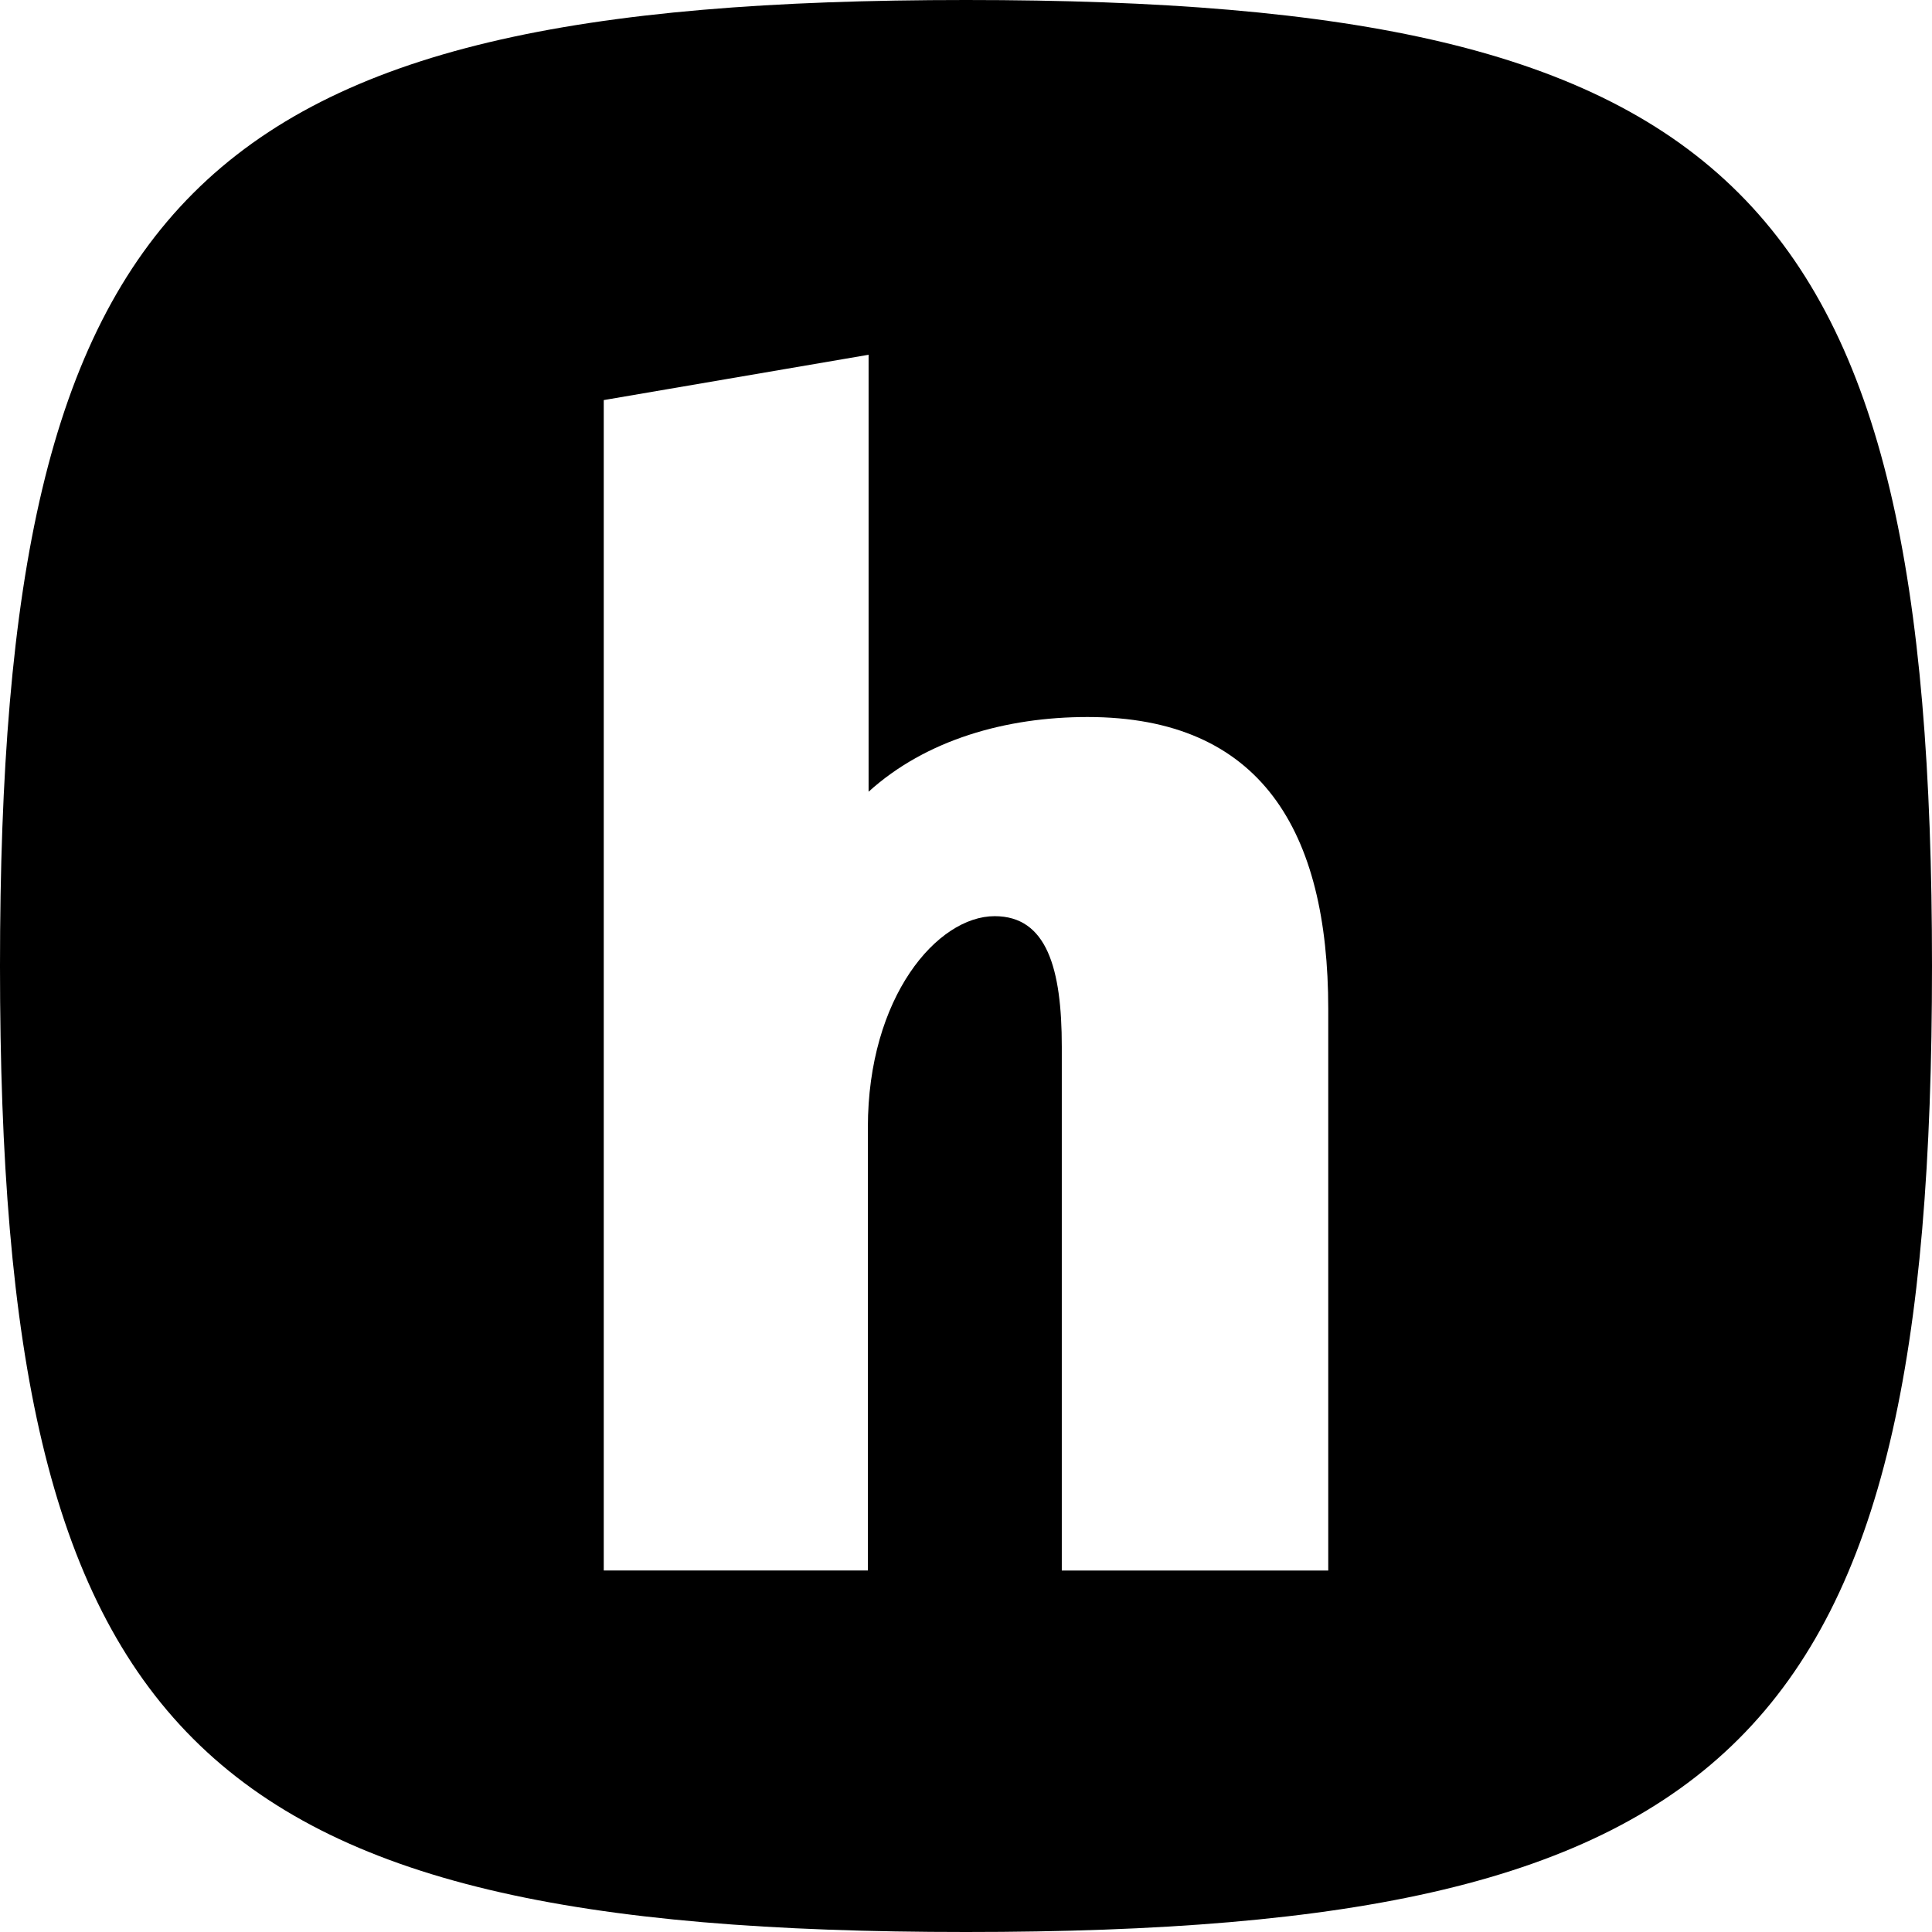
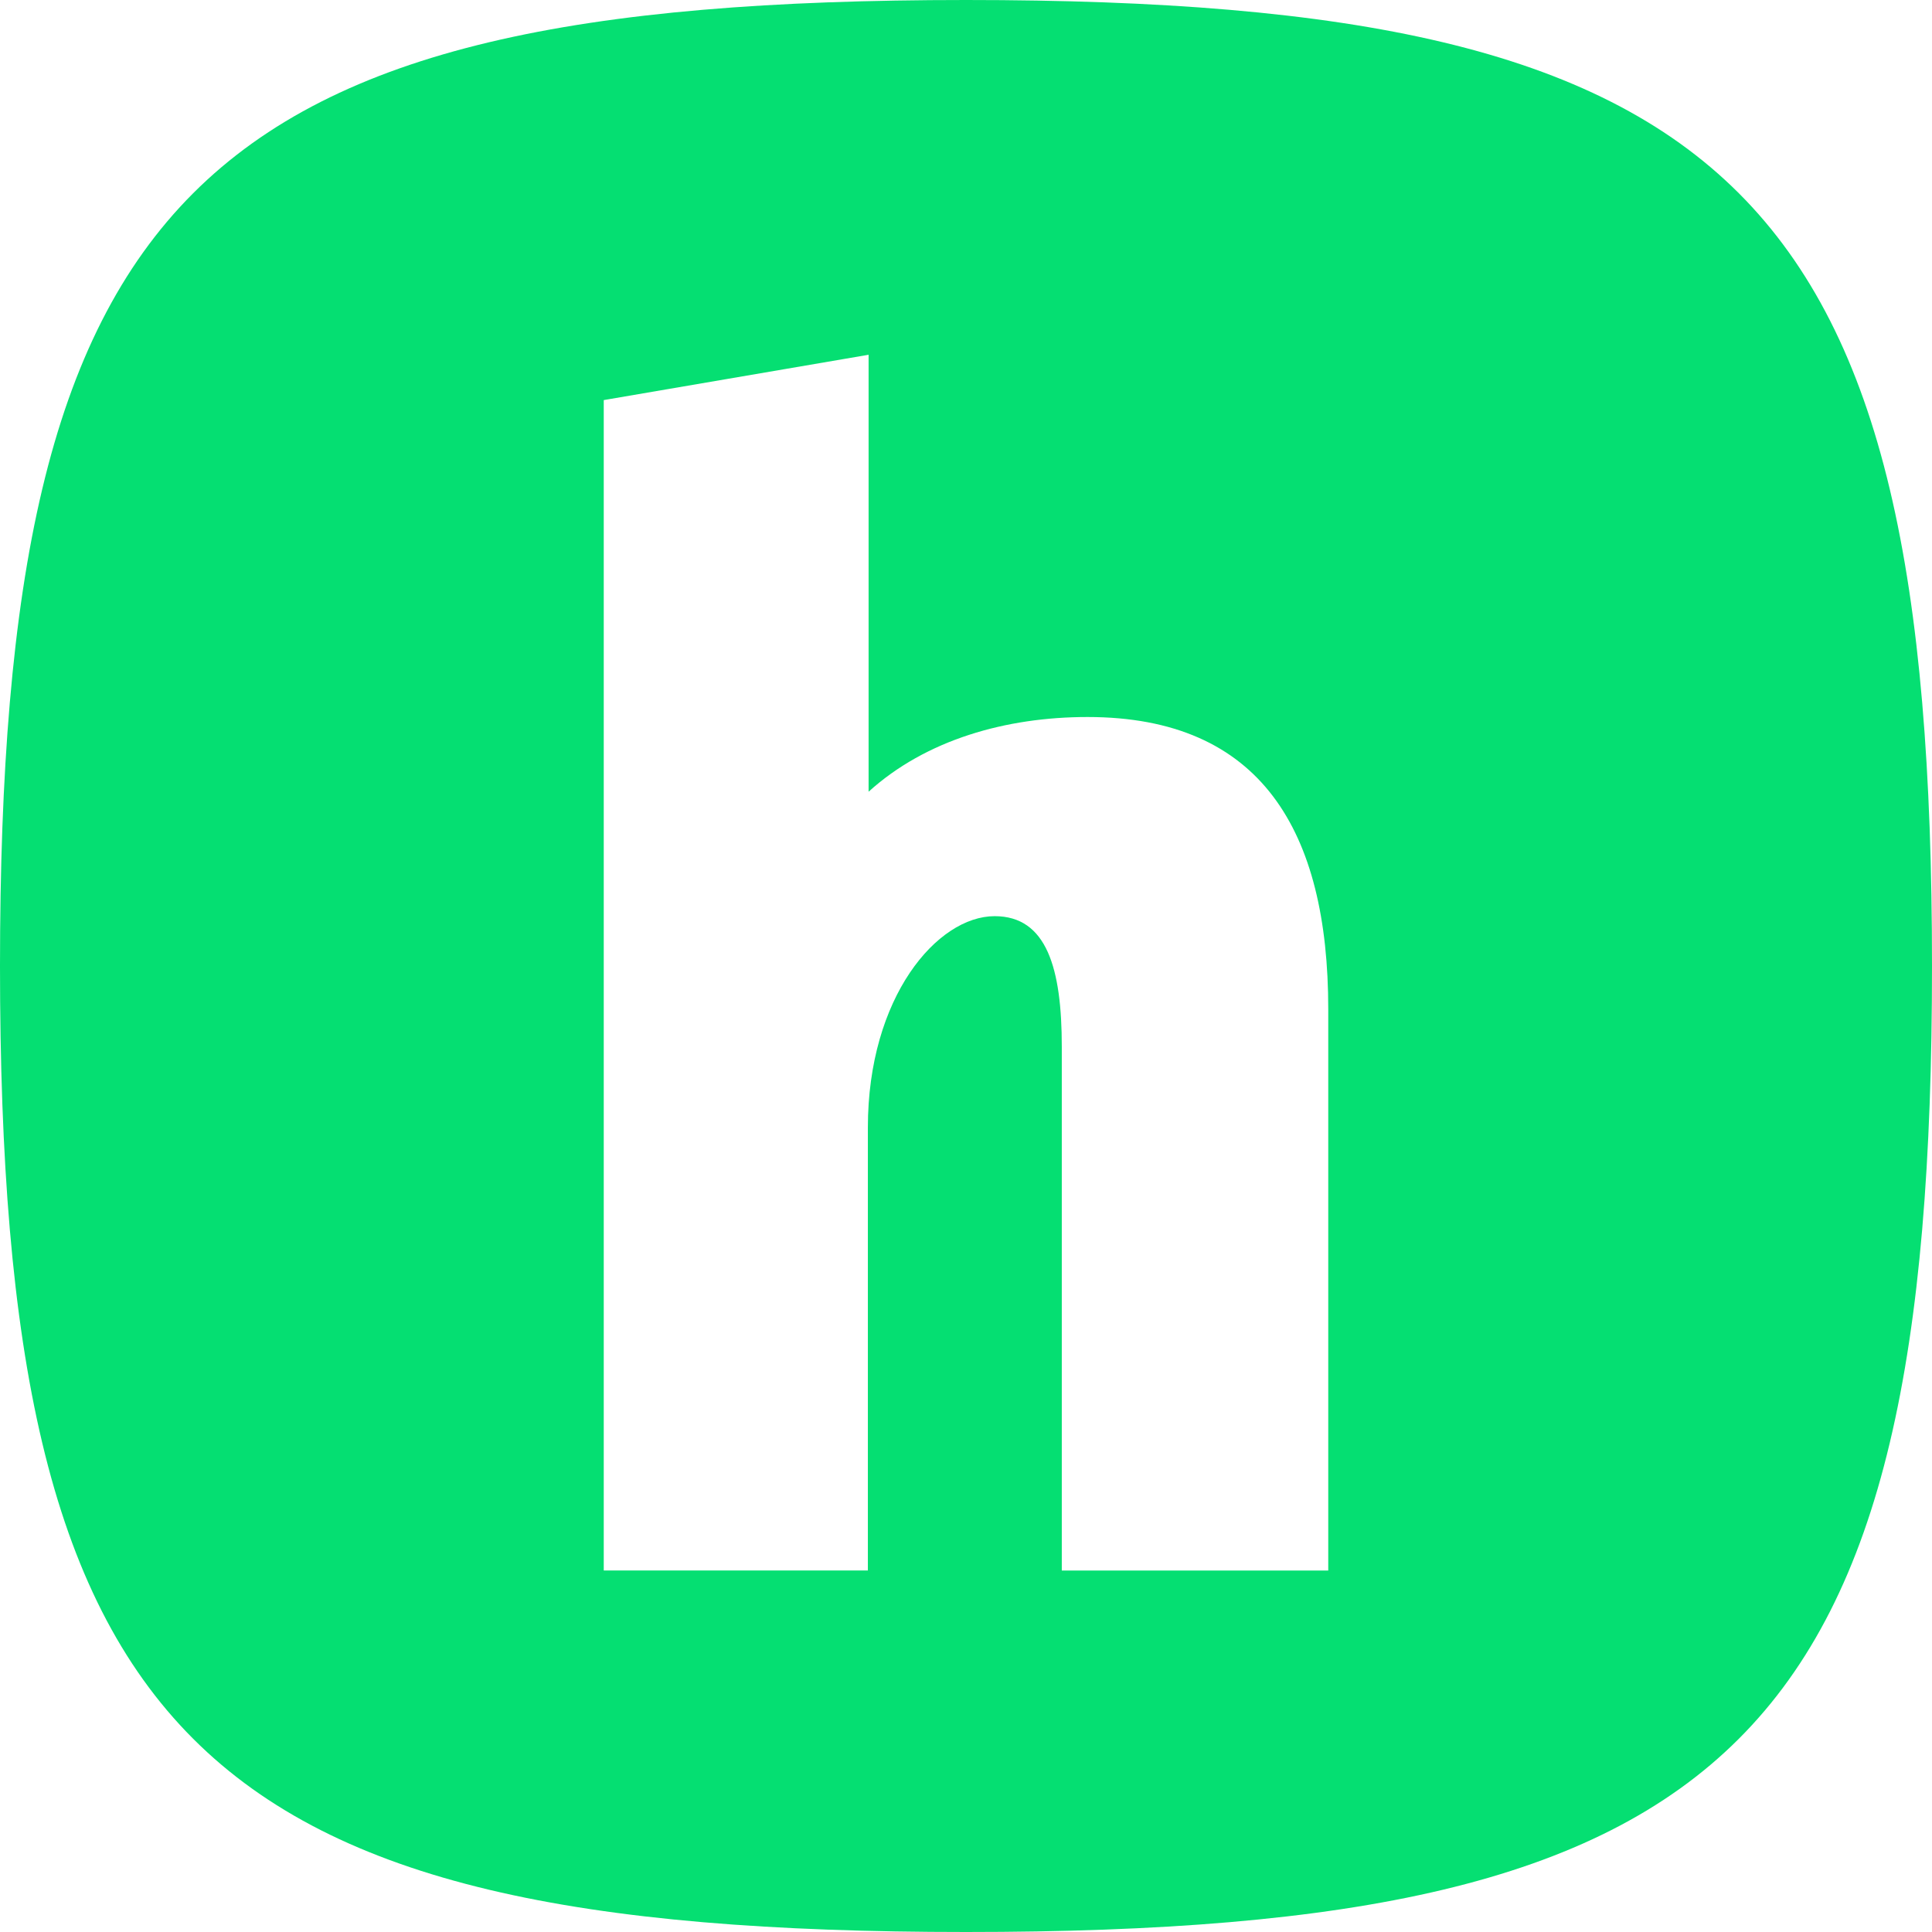
<svg xmlns="http://www.w3.org/2000/svg" width="24" height="24" viewBox="0 0 24 24">
-   <path fill="currentColor" d="M12 0C2.4 0 0 2.4 0 12s2.4 12 12 12s12-2.4 12-12S21.6 0 12 0m4.5 19.51h-3.31v-6.507c0-.975-.187-1.622-.834-1.622c-.712 0-1.575 1.003-1.575 2.625v5.503H7.5V4.97l3.29-.563v5.428c.713-.646 1.707-.928 2.72-.928c2.156 0 2.99 1.416 2.99 3.628z" />
+   <path fill="rgb(5, 223, 114)" d="M12 0C2.4 0 0 2.4 0 12s2.4 12 12 12s12-2.4 12-12S21.6 0 12 0m4.5 19.51h-3.31v-6.507c0-.975-.187-1.622-.834-1.622c-.712 0-1.575 1.003-1.575 2.625v5.503H7.5V4.97l3.29-.563v5.428c.713-.646 1.707-.928 2.72-.928c2.156 0 2.99 1.416 2.99 3.628z" />
</svg>
